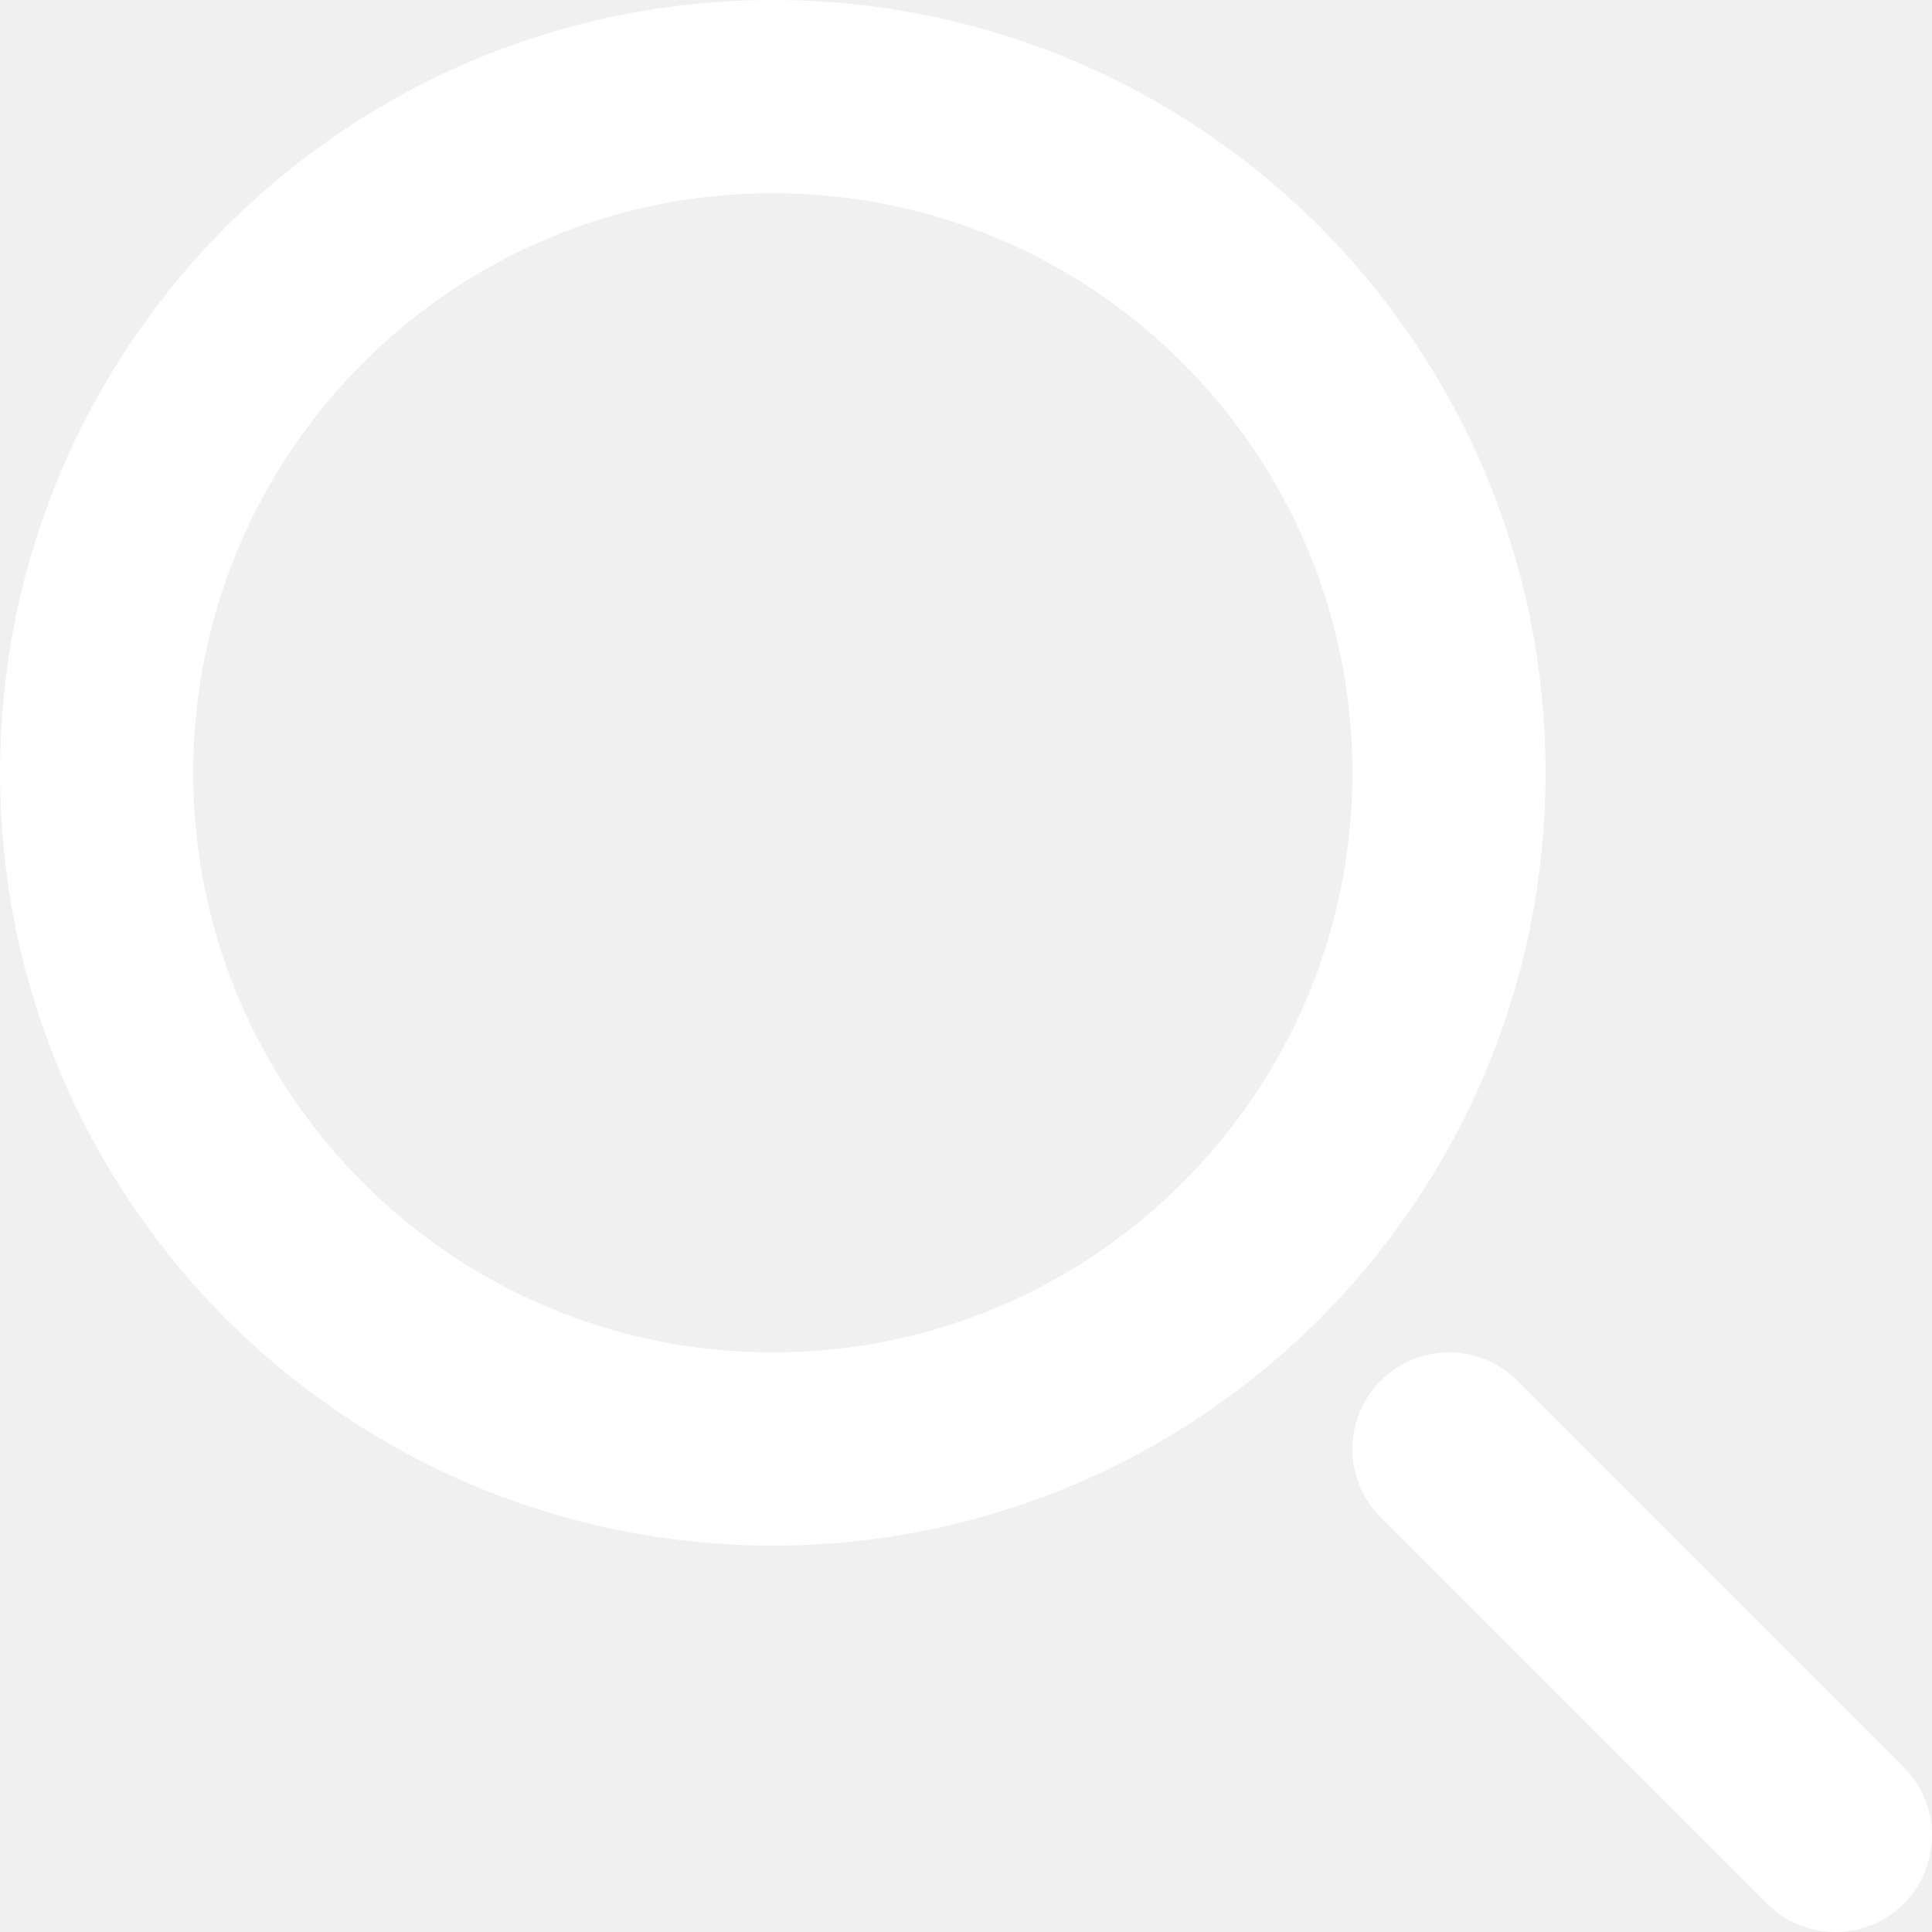
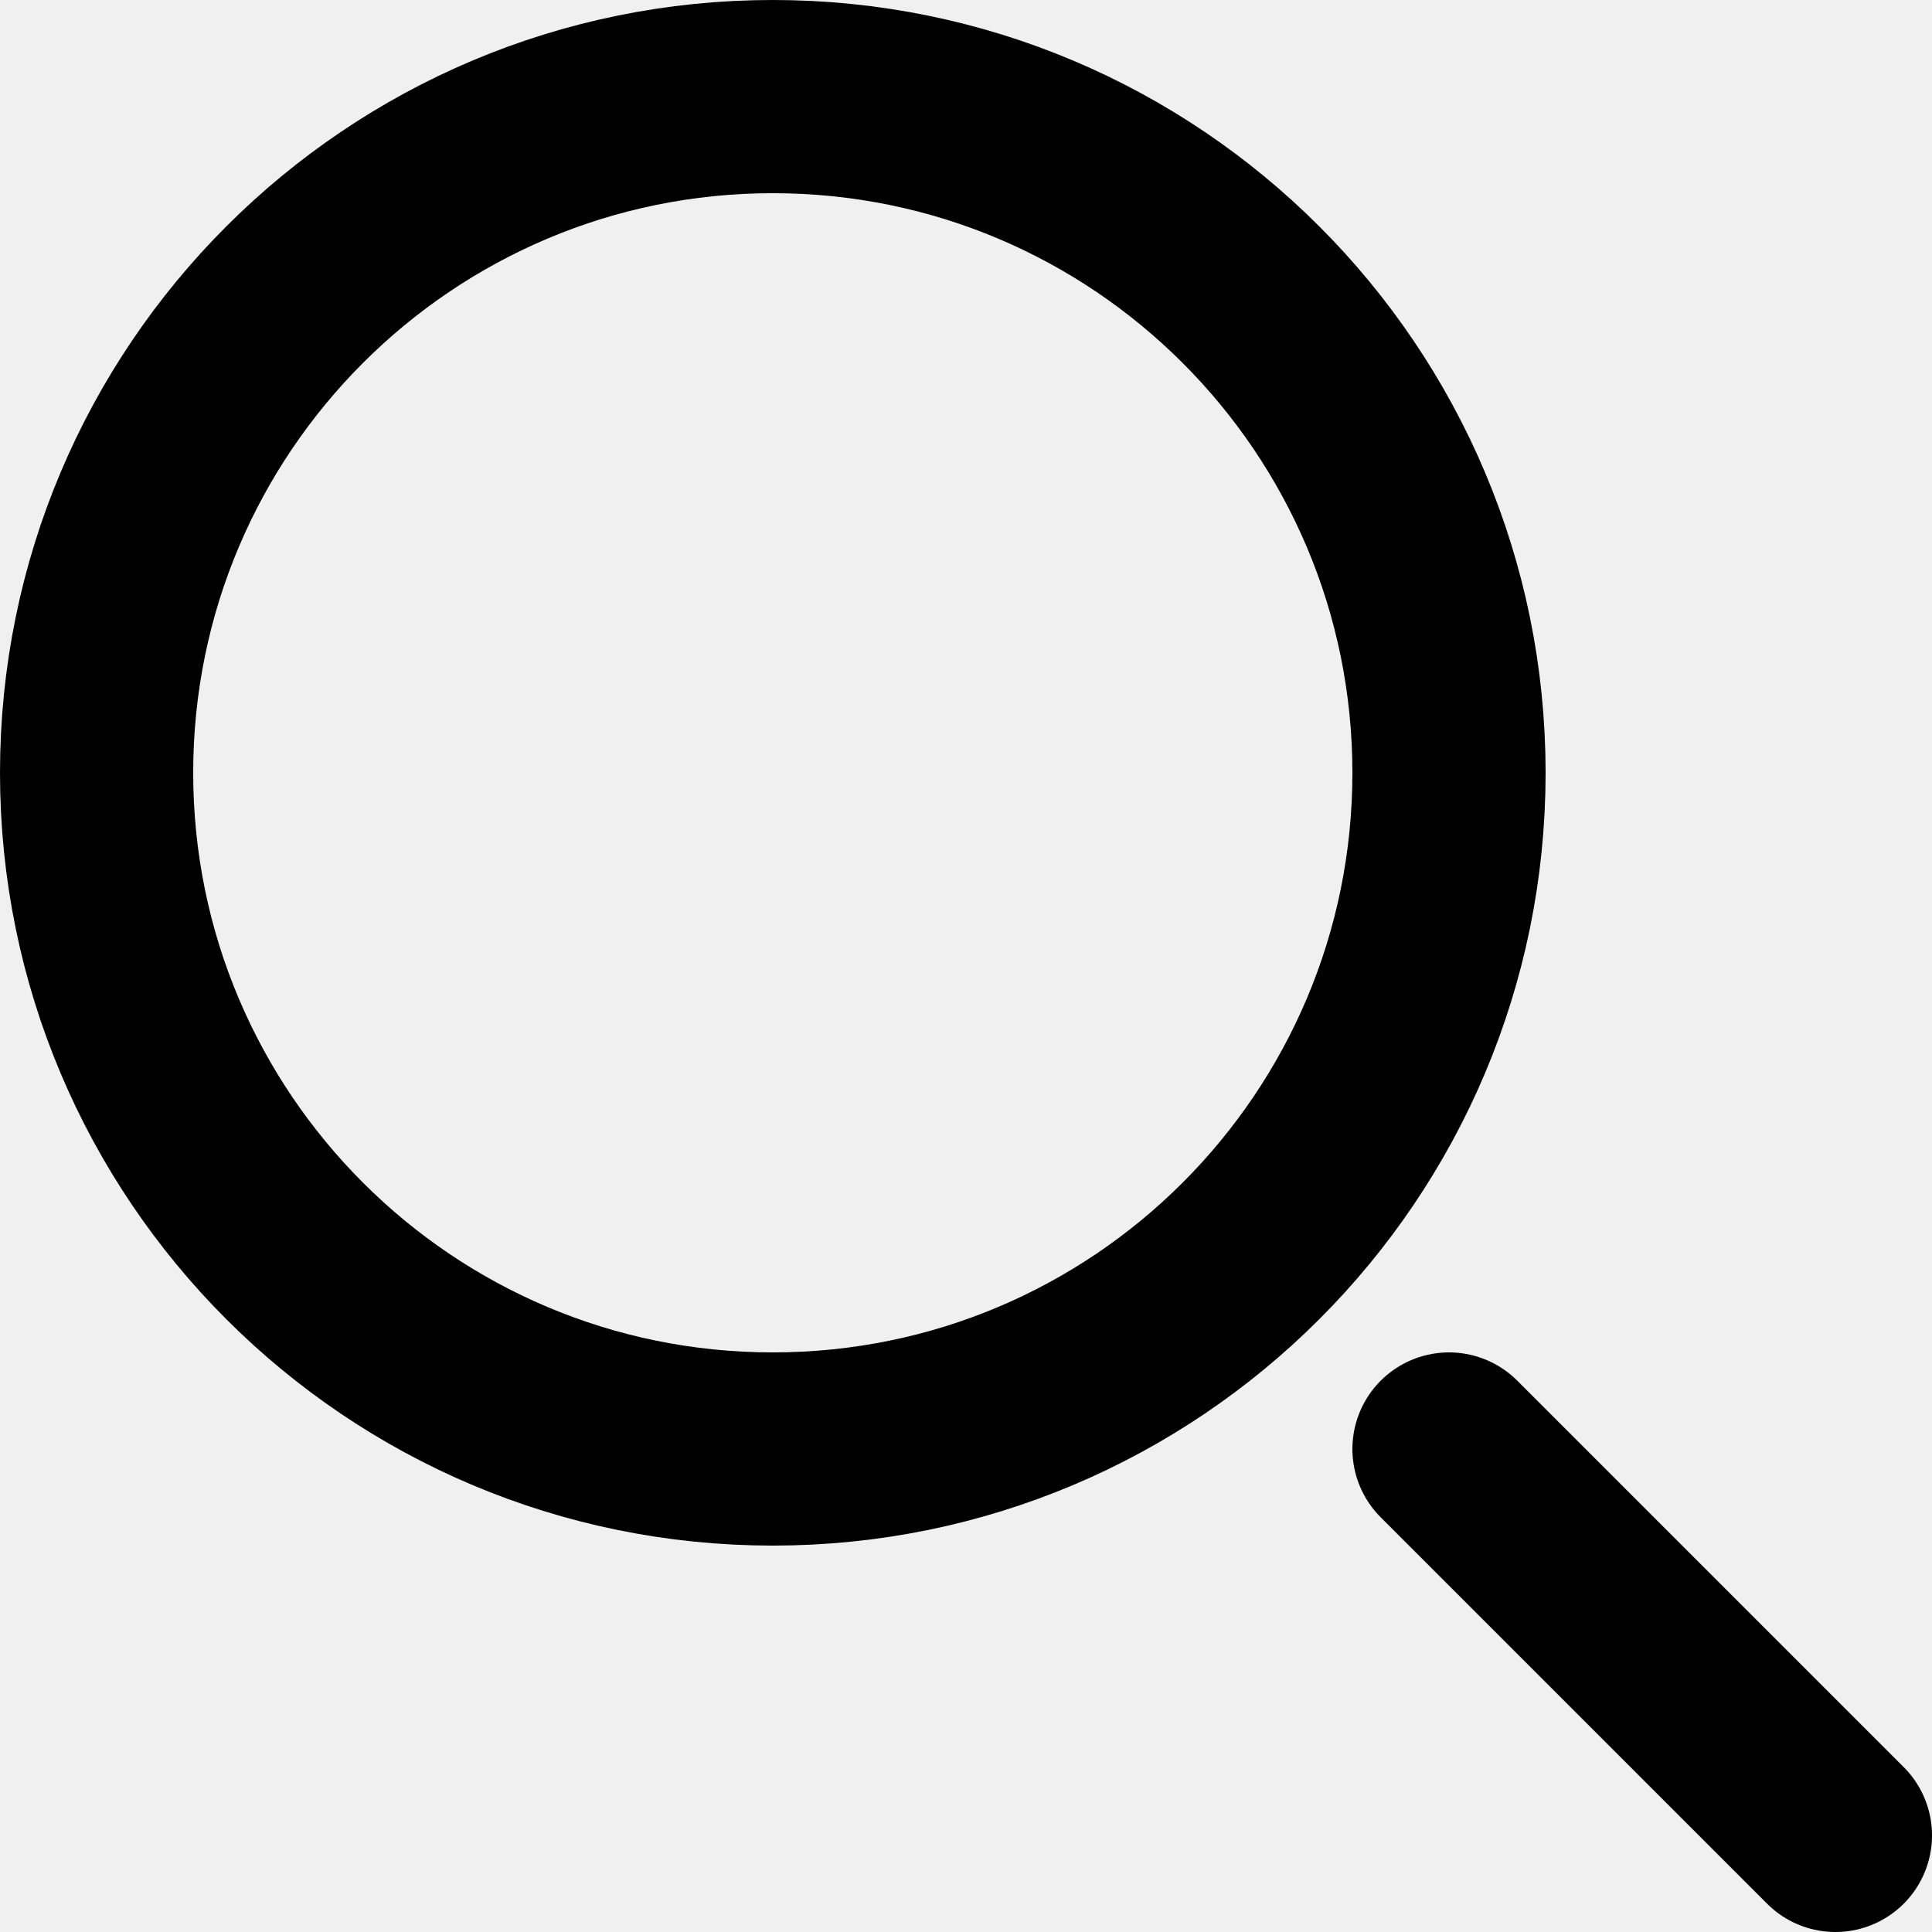
- <svg xmlns="http://www.w3.org/2000/svg" class="w-4 h-4" aria-hidden="true" fill="none" viewBox="0 0 20 20">
-   <path stroke="white" stroke-linecap="round" stroke-linejoin="round" stroke-width="2" d="m19 19-4-4m0-7A7 7 0 1 1 1 8a7 7 0 0 1 14 0Z" />
+ <svg xmlns="http://www.w3.org/2000/svg" aria-hidden="true" fill="none" viewBox="0 0 20 20">
+   <path stroke="currentColor" stroke-linecap="round" stroke-linejoin="round" stroke-width="2" d="m19 19-4-4m0-7A7 7 0 1 1 1 8a7 7 0 0 1 14 0Z" />
</svg>
